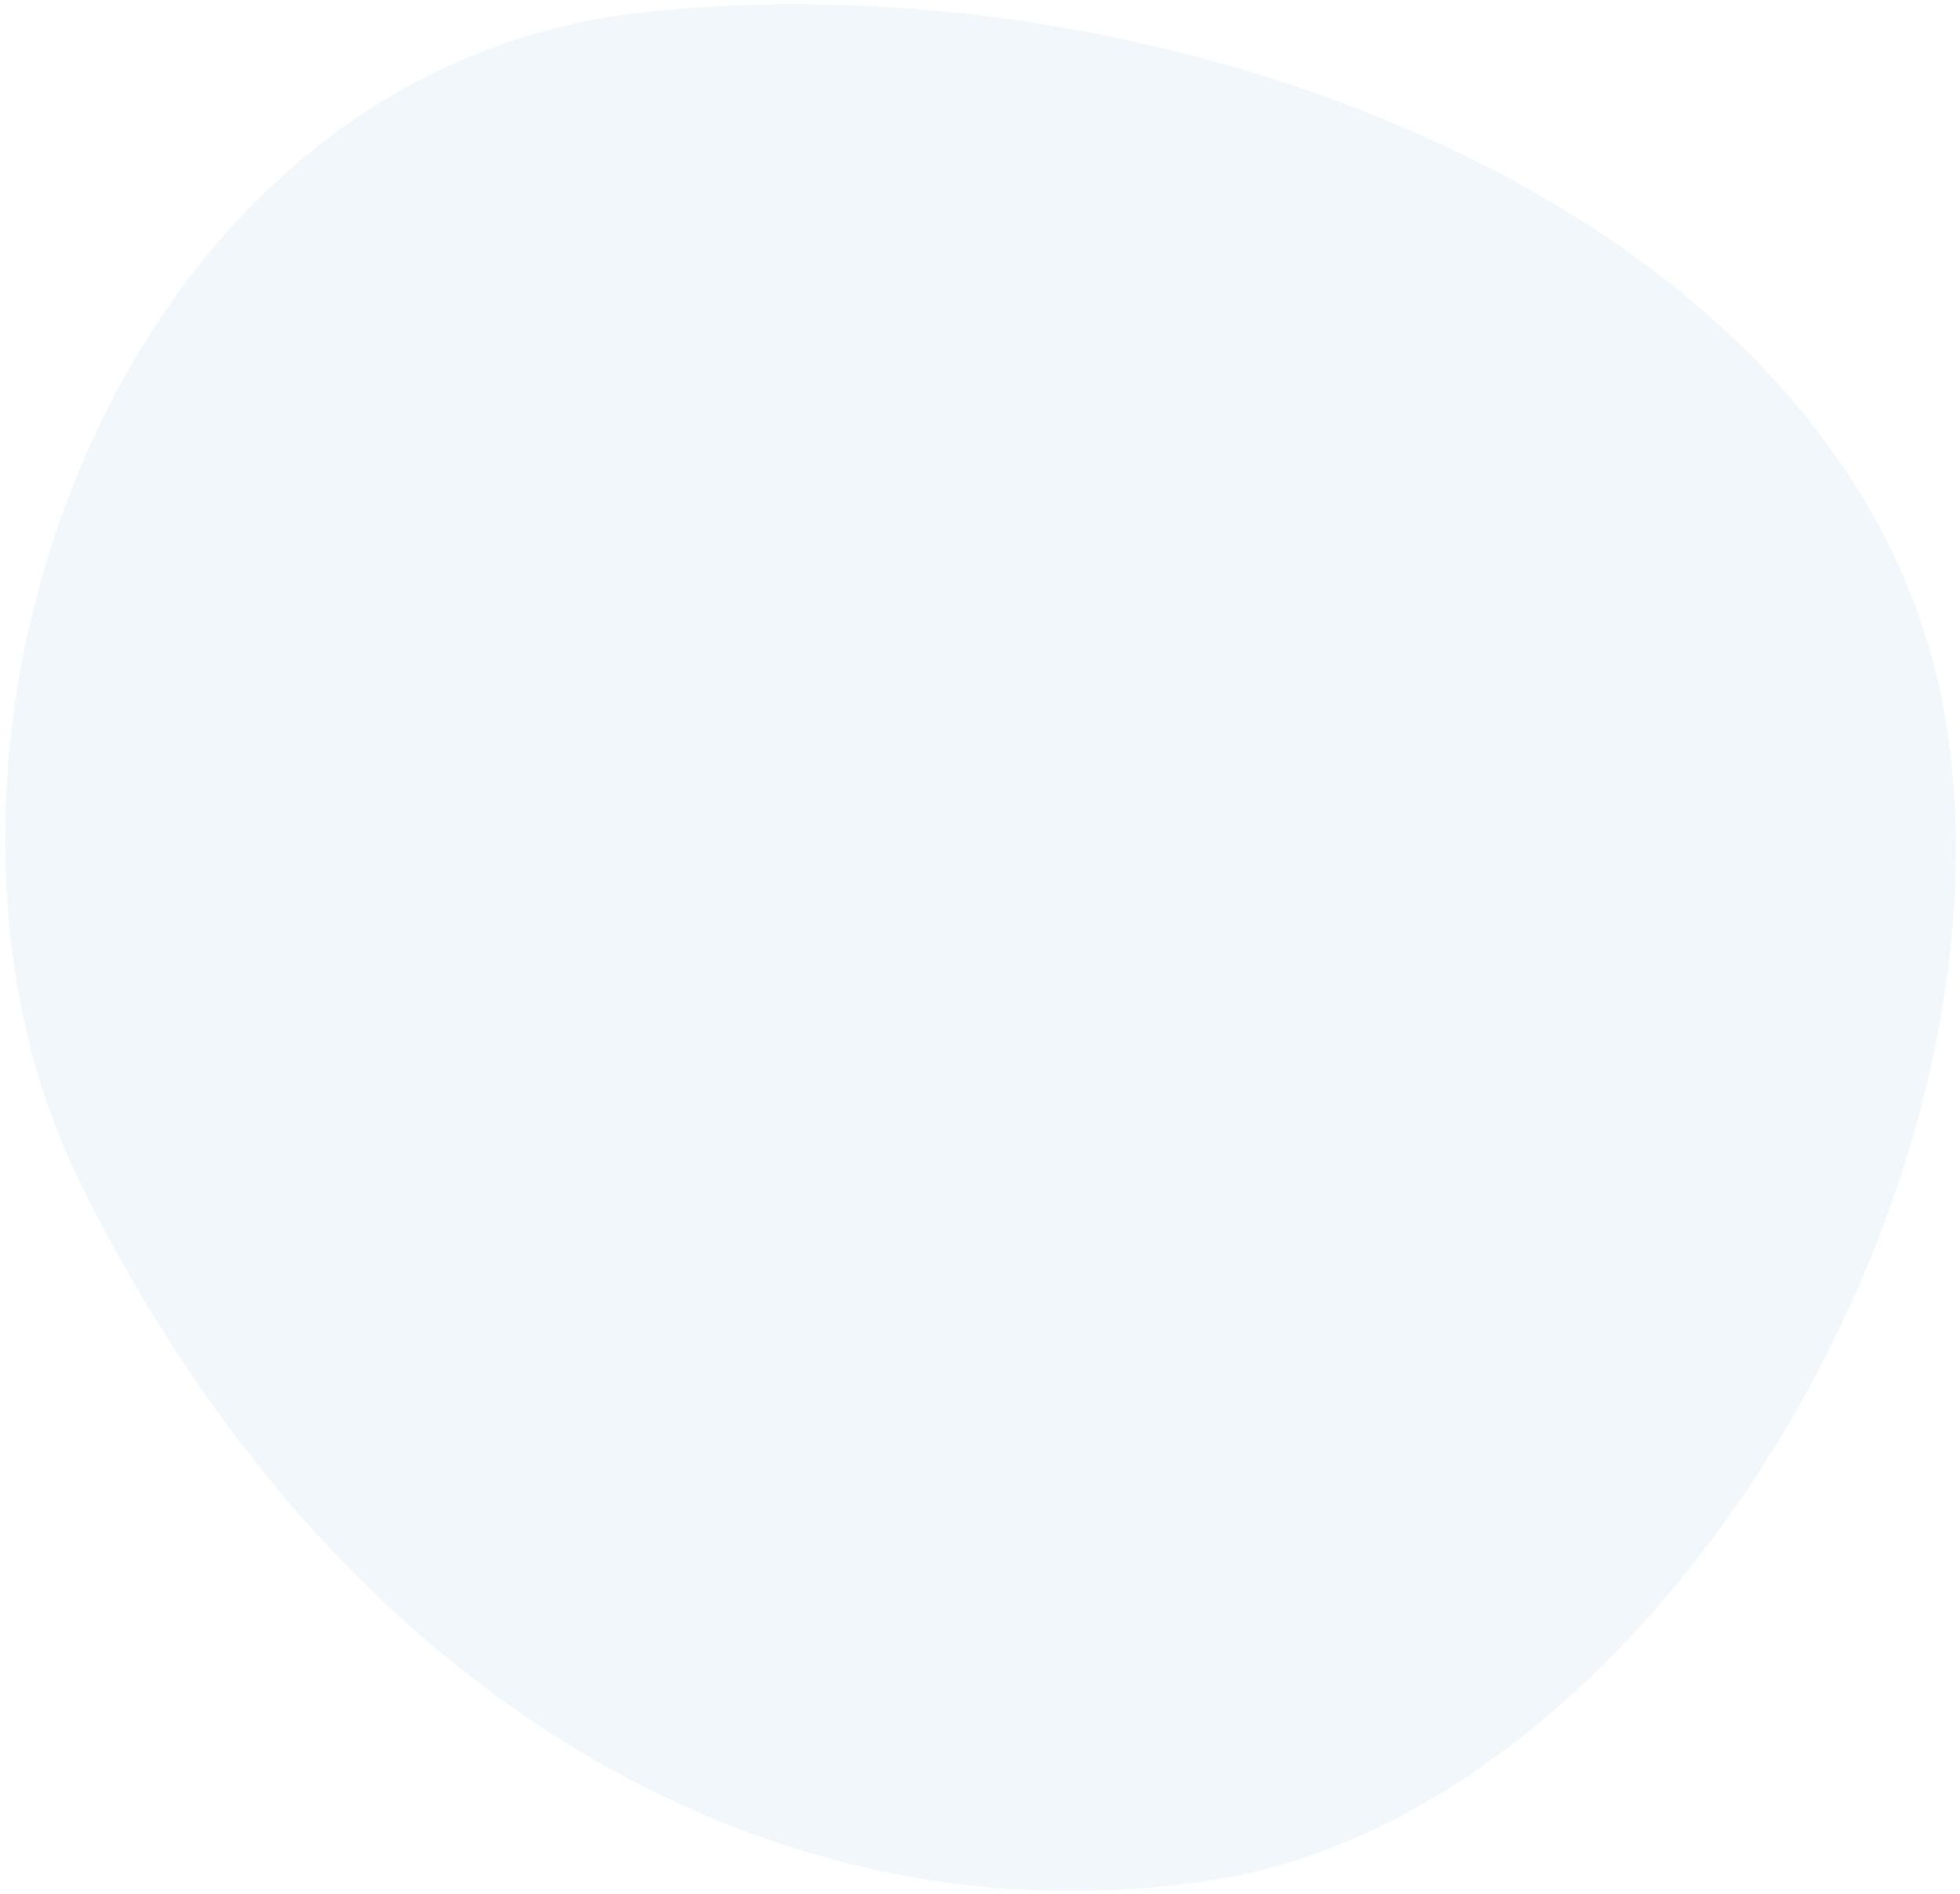
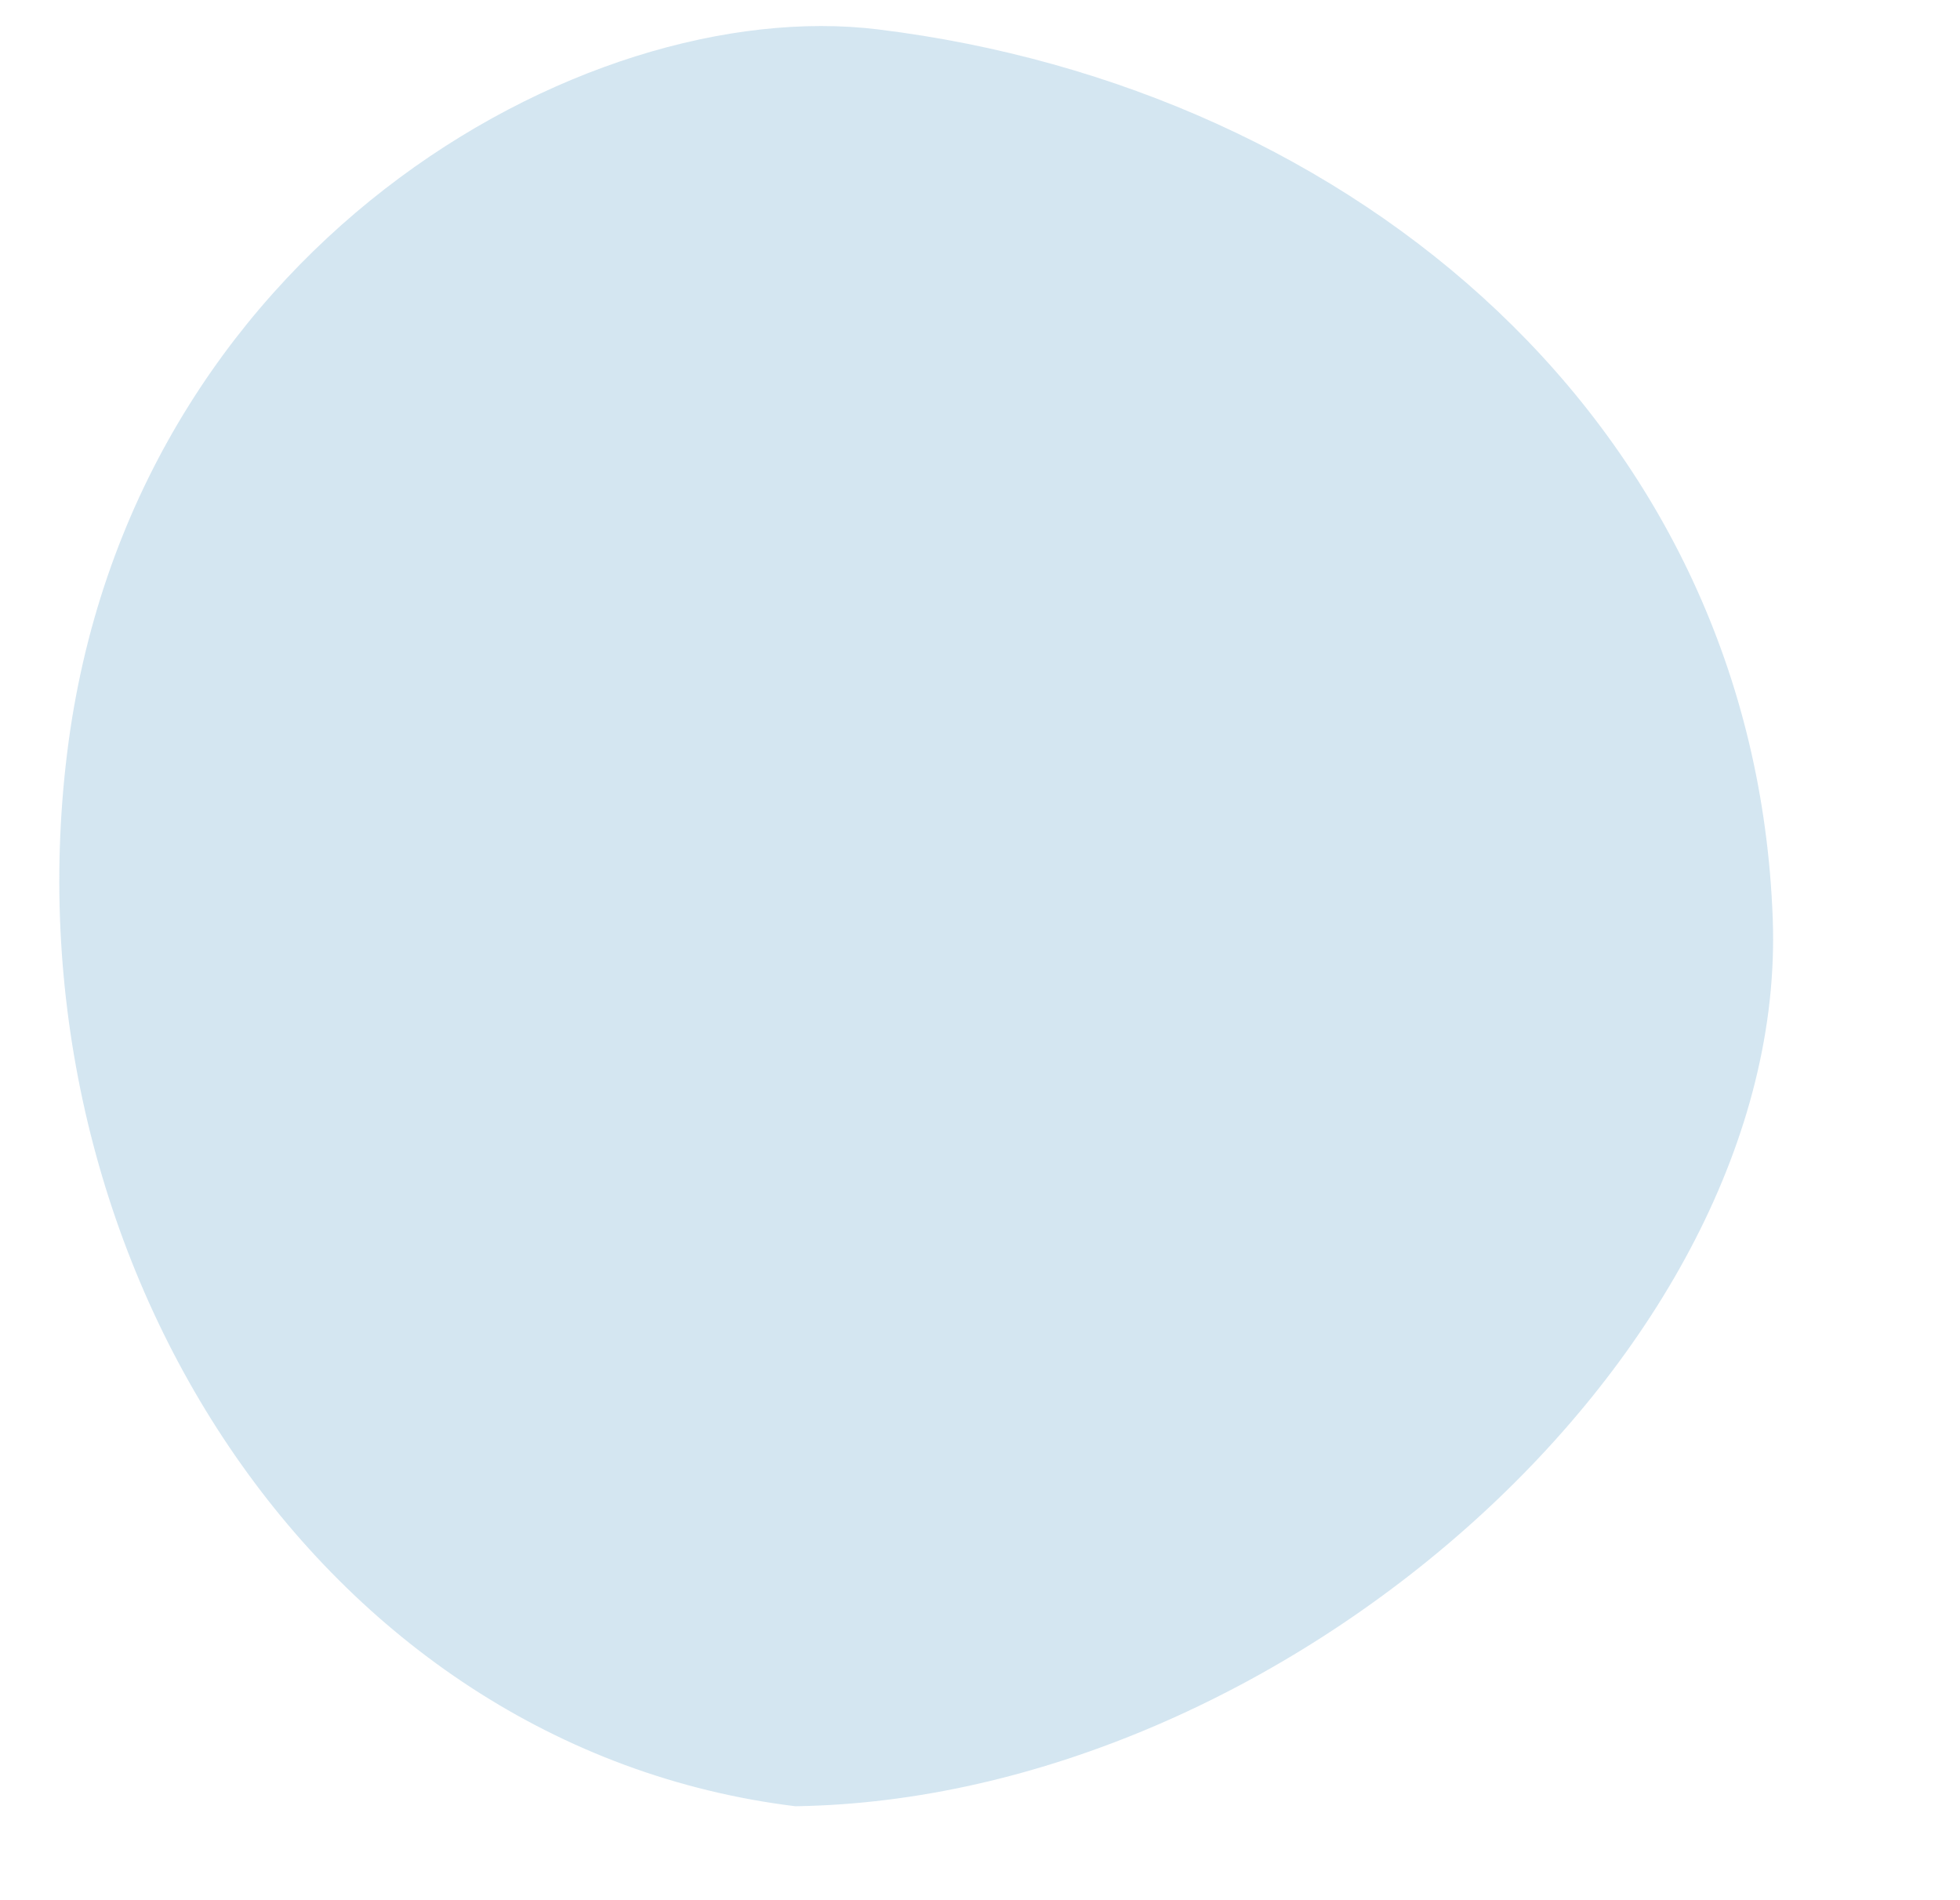
- <svg xmlns="http://www.w3.org/2000/svg" width="354" height="342" viewBox="0 0 354 342" fill="none">
-   <path d="M14.38 213.427C-22.808 137.939 19.029 12.82 116.355 2.212C213.681 -8.395 338.147 39.704 351.754 132.192C364.219 216.909 297.501 326.999 219.5 339.499C141.5 352 60.935 307.928 14.38 213.427Z" fill="#89BCD9" fill-opacity="0.12" />
+ <svg xmlns="http://www.w3.org/2000/svg" width="420" height="407" viewBox="0 0 420 407" fill="none">
+   <path d="M379.878 196.964C383.209 289.772 274.793 385.447 170.426 386.976C68.206 374.425 1.12 269.37 14.373 161.432C27.626 53.494 124.803 -1.48 188.199 6.304C290.42 18.855 376.082 91.212 379.878 196.964Z" fill="#89BCD9" fill-opacity="0.36" />
</svg>
